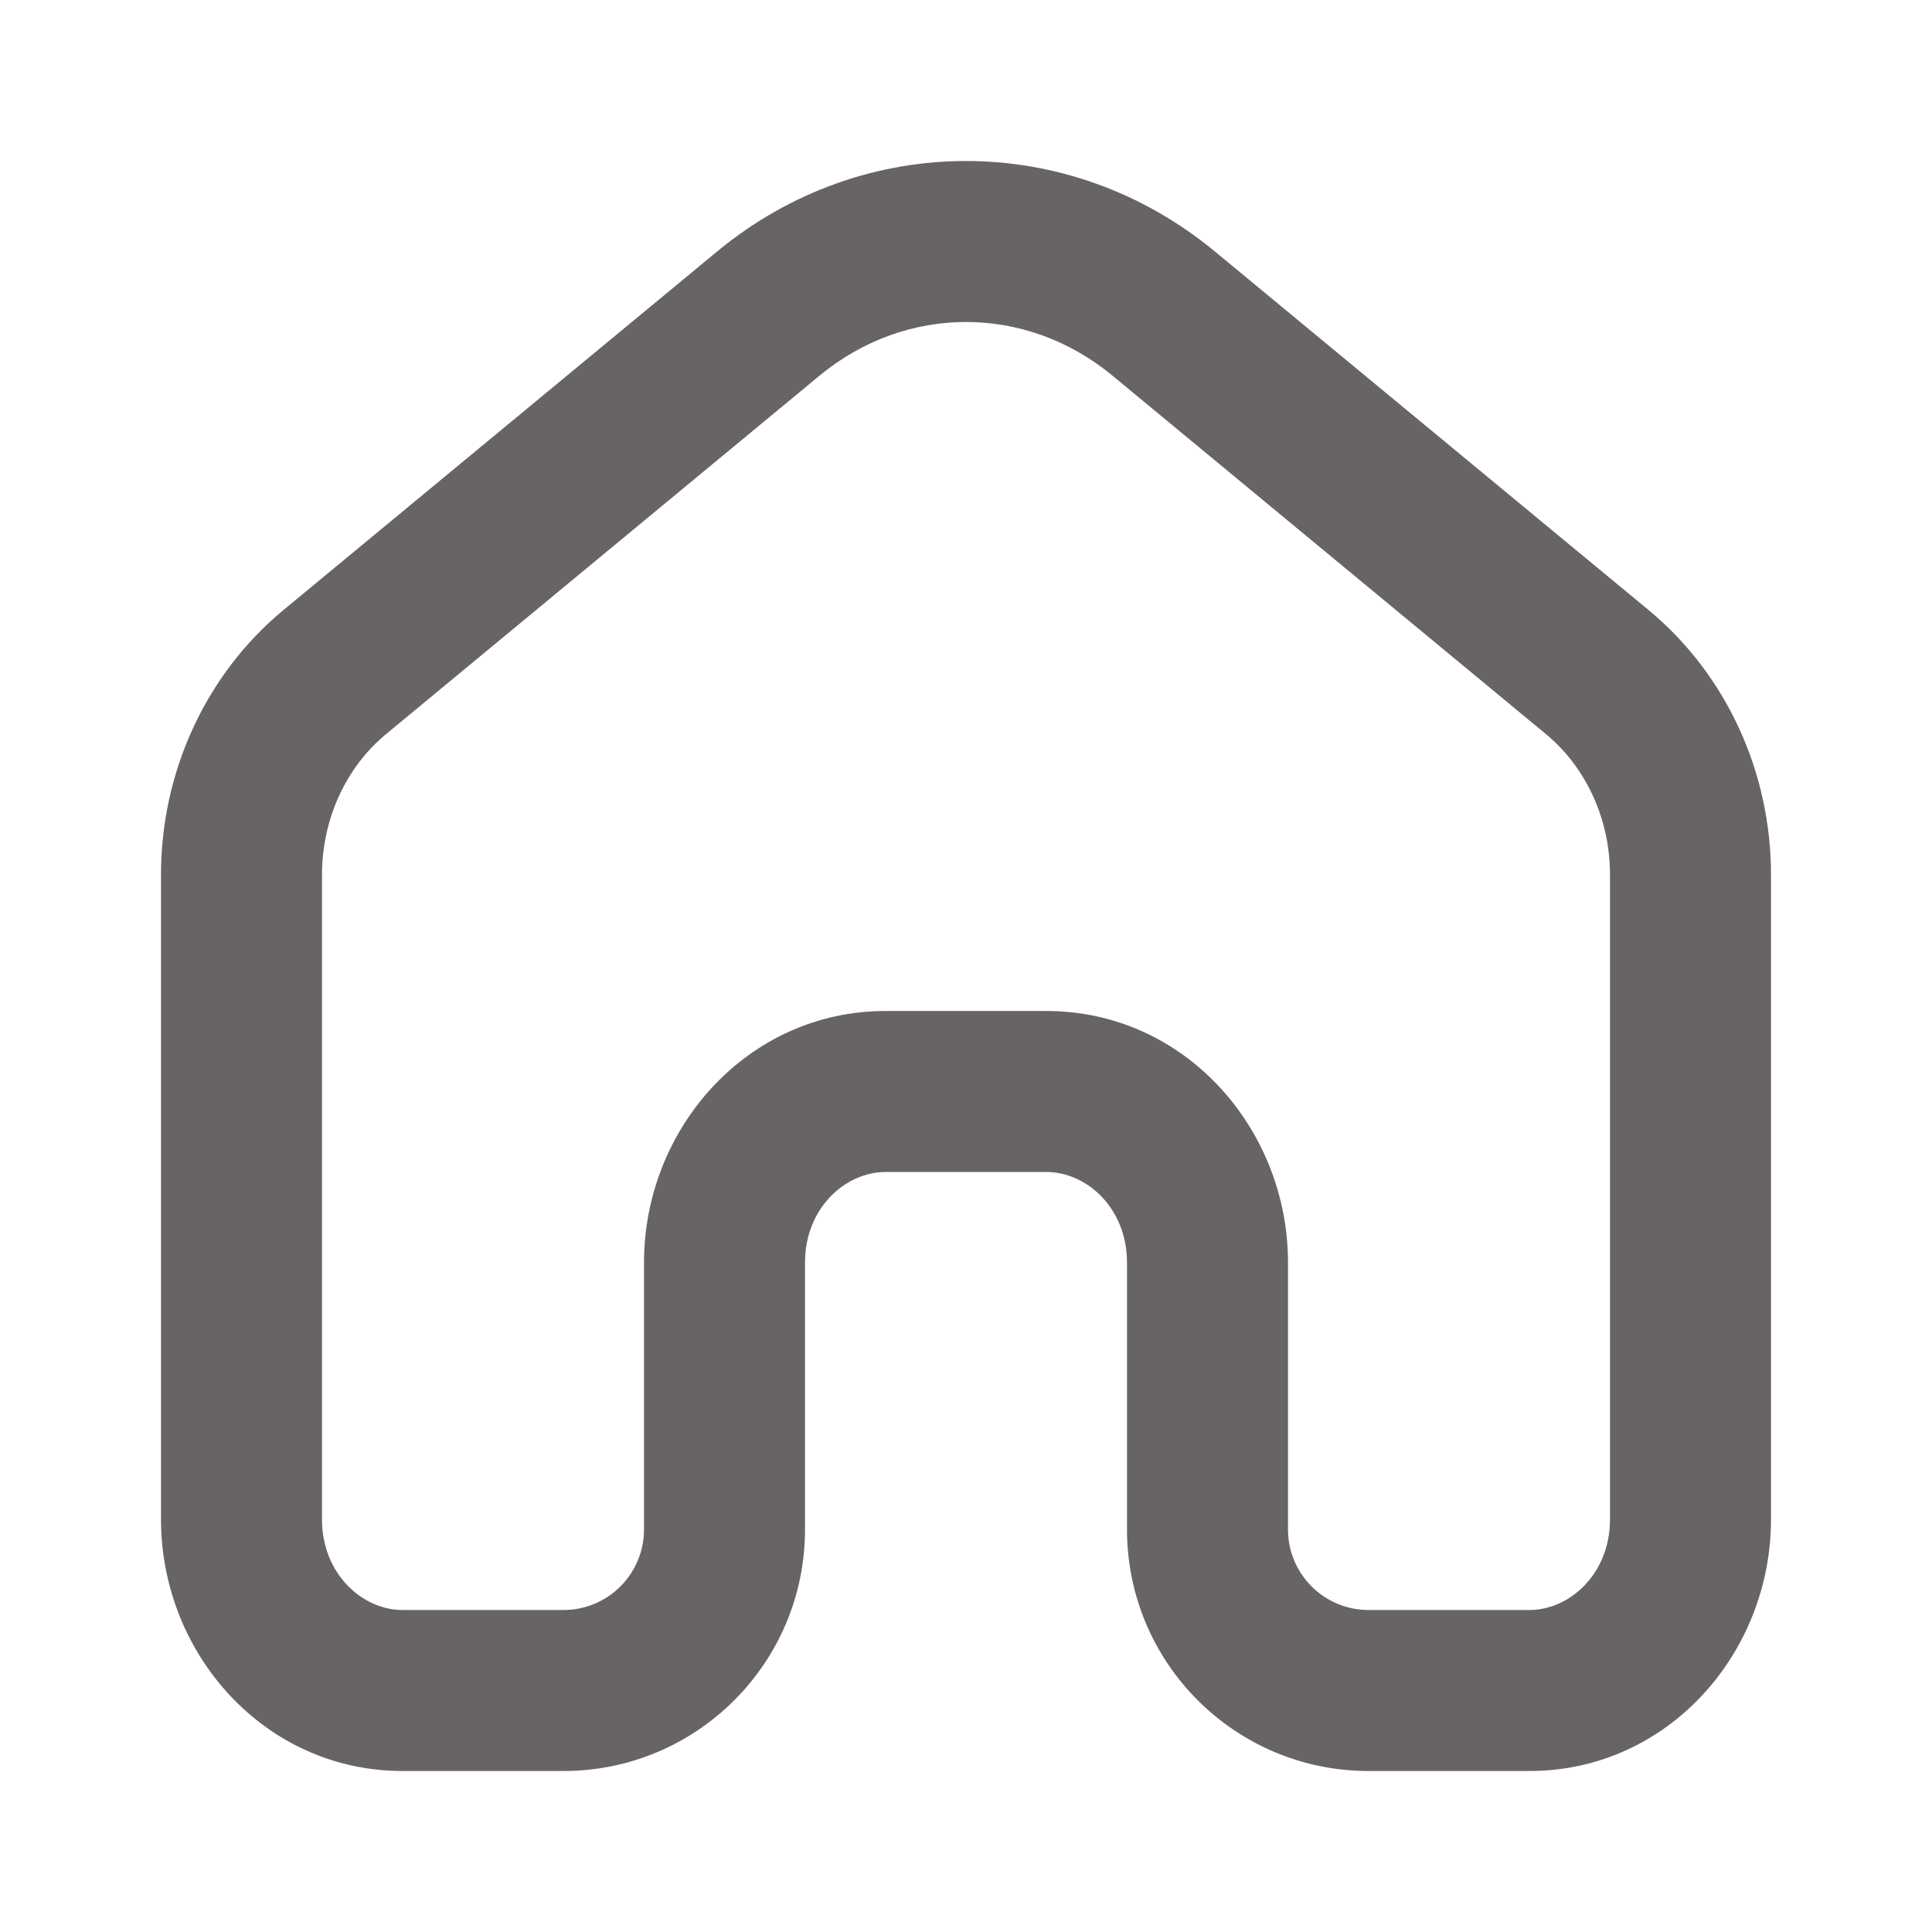
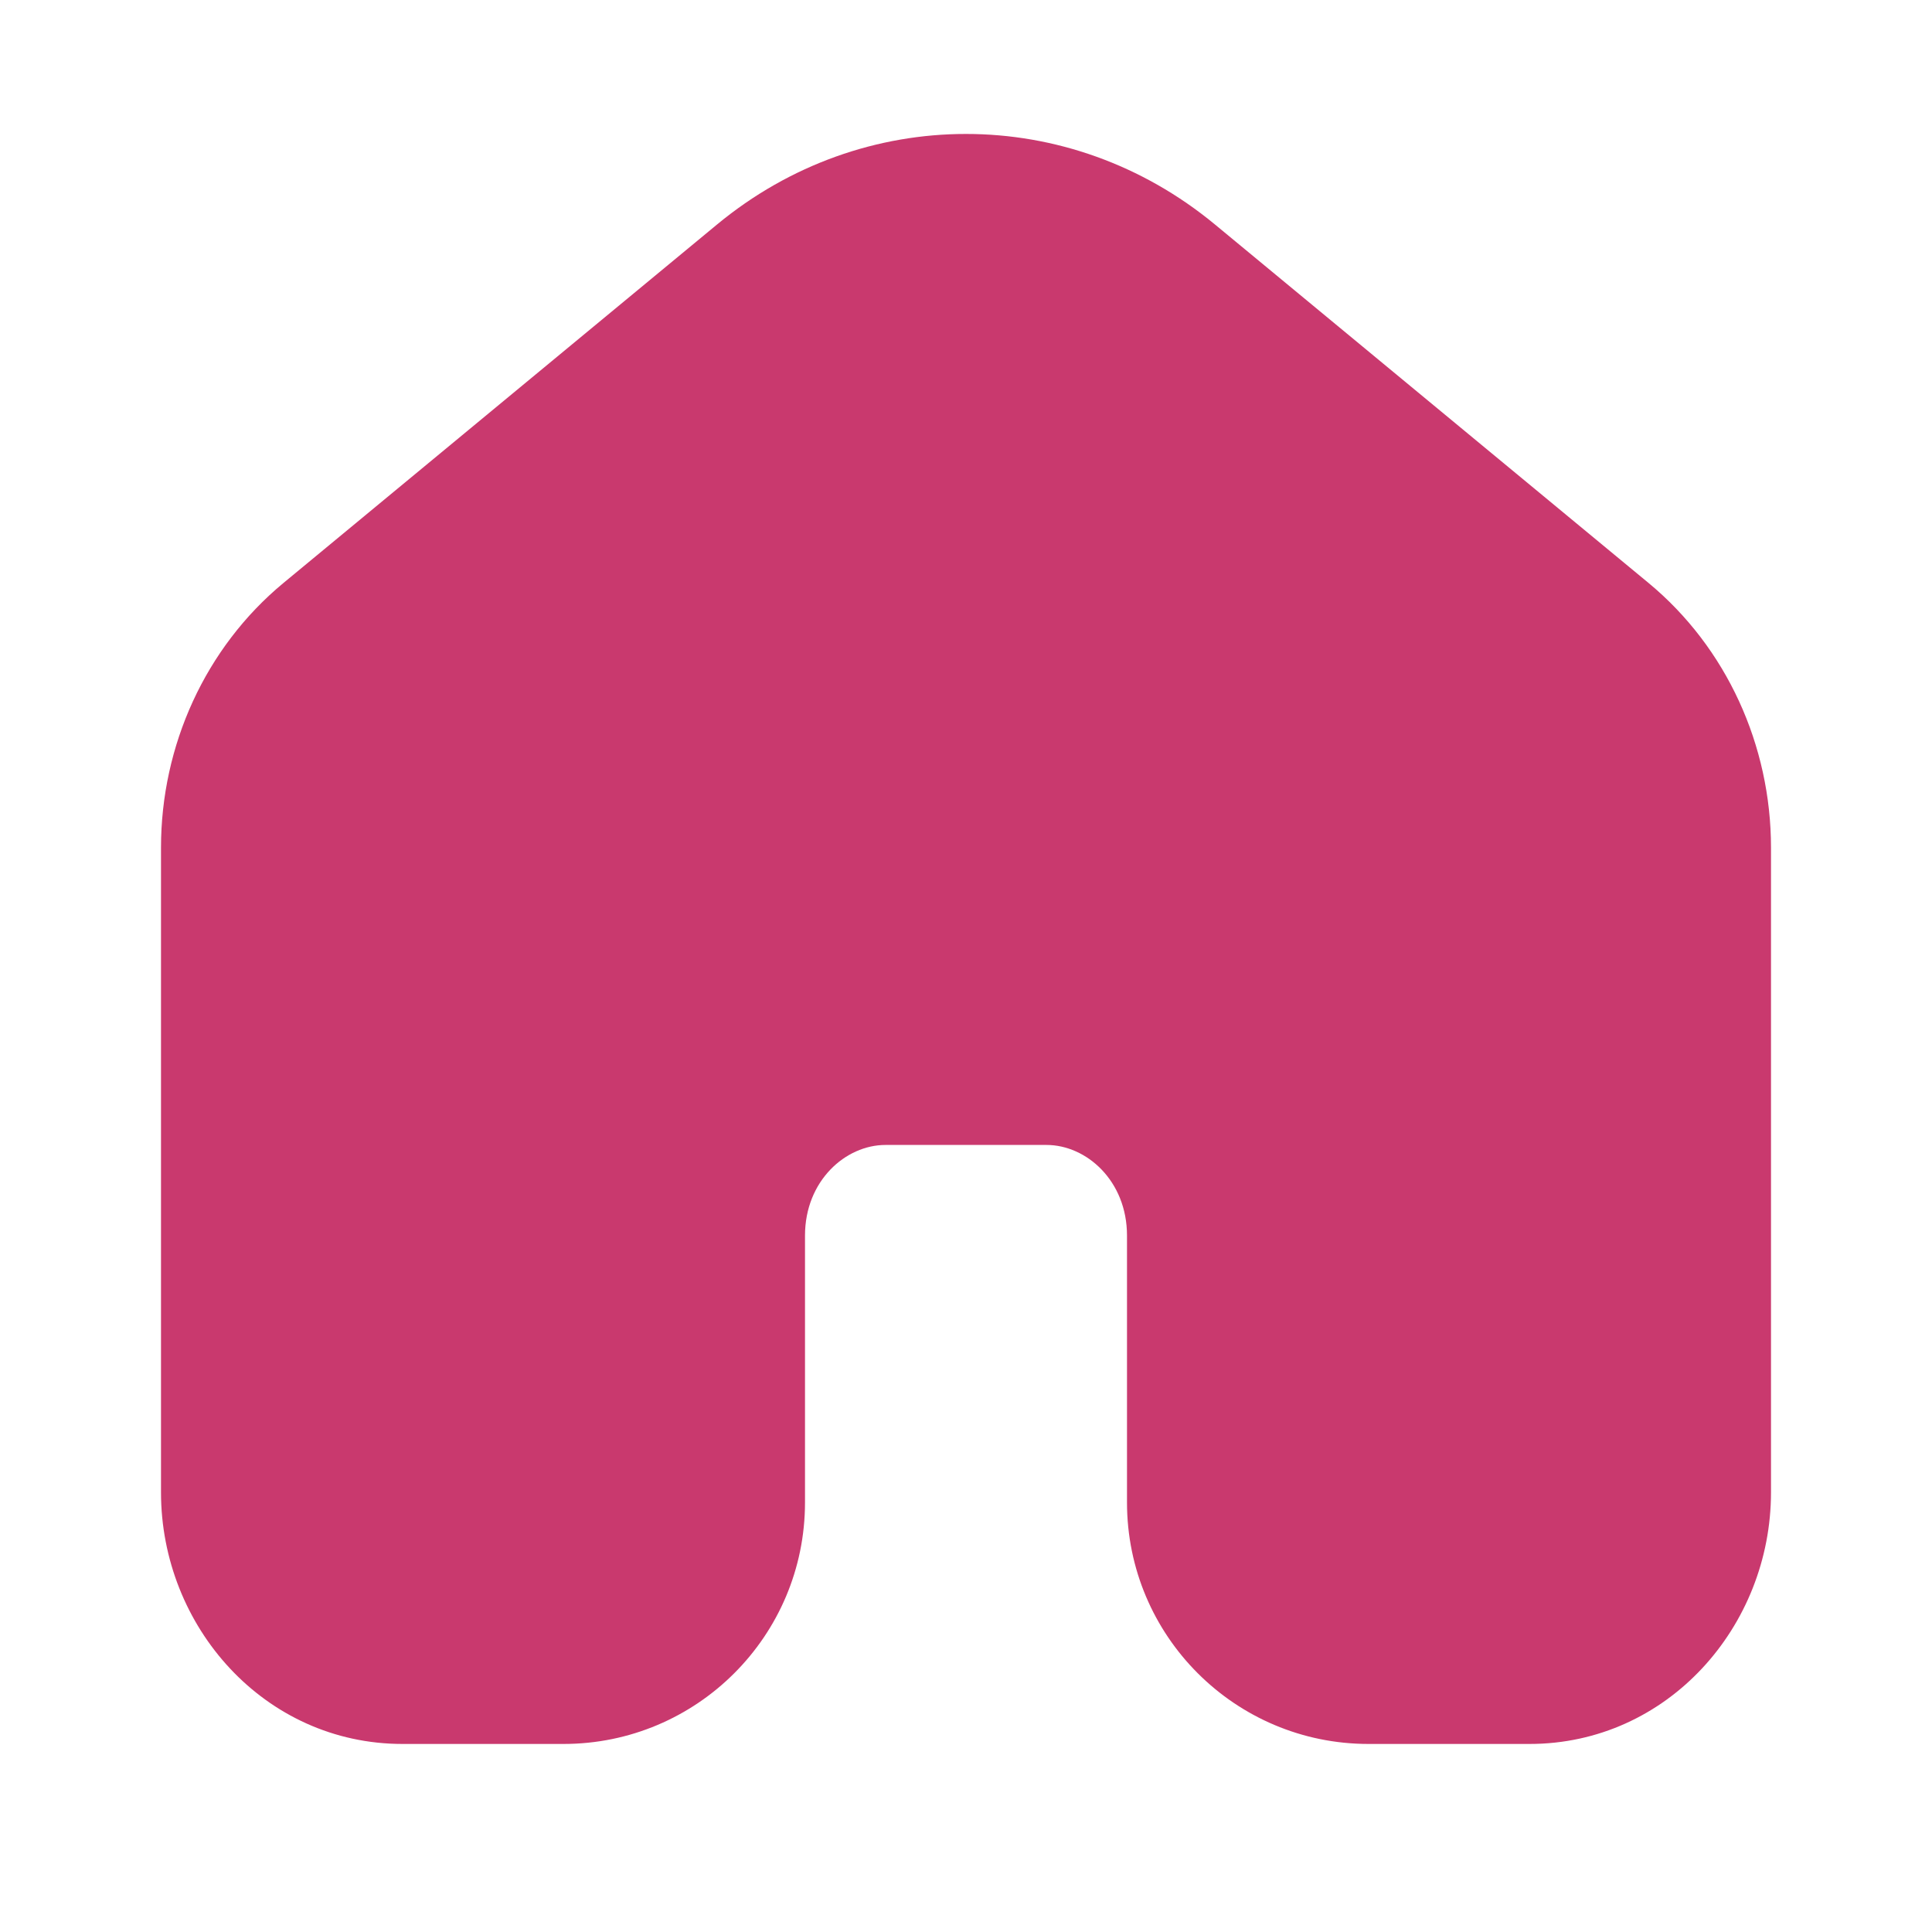
<svg xmlns="http://www.w3.org/2000/svg" width="24" height="24" viewBox="0 0 24 24" fill="none">
-   <path fill-rule="evenodd" clip-rule="evenodd" d="M13.819 4.666C12.744 3.778 11.256 3.778 10.181 4.666L4.795 9.12C4.304 9.526 4 10.167 4 10.866V18.874C4 19.554 4.504 20 5 20H7C7.552 20 8 19.552 8 19V15.685C8 14.017 9.286 12.559 11 12.559H13C14.714 12.559 16 14.017 16 15.685V19C16 19.552 16.448 20 17 20H19C19.496 20 20 19.554 20 18.874V10.866C20 10.167 19.696 9.526 19.205 9.12L13.819 4.666ZM15.093 3.125L20.479 7.578C21.449 8.381 22 9.597 22 10.866V18.874C22 20.542 20.714 22 19 22H17C15.343 22 14 20.657 14 19V15.685C14 15.004 13.496 14.559 13 14.559H11C10.504 14.559 10 15.004 10 15.685V19C10 20.657 8.657 22 7 22H5C3.286 22 2 20.542 2 18.874V10.866C2 9.597 2.551 8.381 3.521 7.578L8.907 3.125C10.721 1.625 13.279 1.625 15.093 3.125Z" fill="#686466" />
+   <path fill-rule="evenodd" clip-rule="evenodd" d="M15.093 2.789L20.479 7.242C21.449 8.045 22 9.261 22 10.53V18.538C22 20.206 20.714 21.664 19 21.664H17C15.343 21.664 14 20.321 14 18.664V15.349C14 14.668 13.496 14.223 13 14.223H11C10.504 14.223 10 14.668 10 15.349V18.664C10 20.321 8.657 21.664 7 21.664H5C3.286 21.664 2 20.206 2 18.538V10.53C2 9.261 2.551 8.045 3.521 7.242L8.907 2.789C10.721 1.289 13.279 1.289 15.093 2.789Z" fill="#C9396E" />
</svg>
